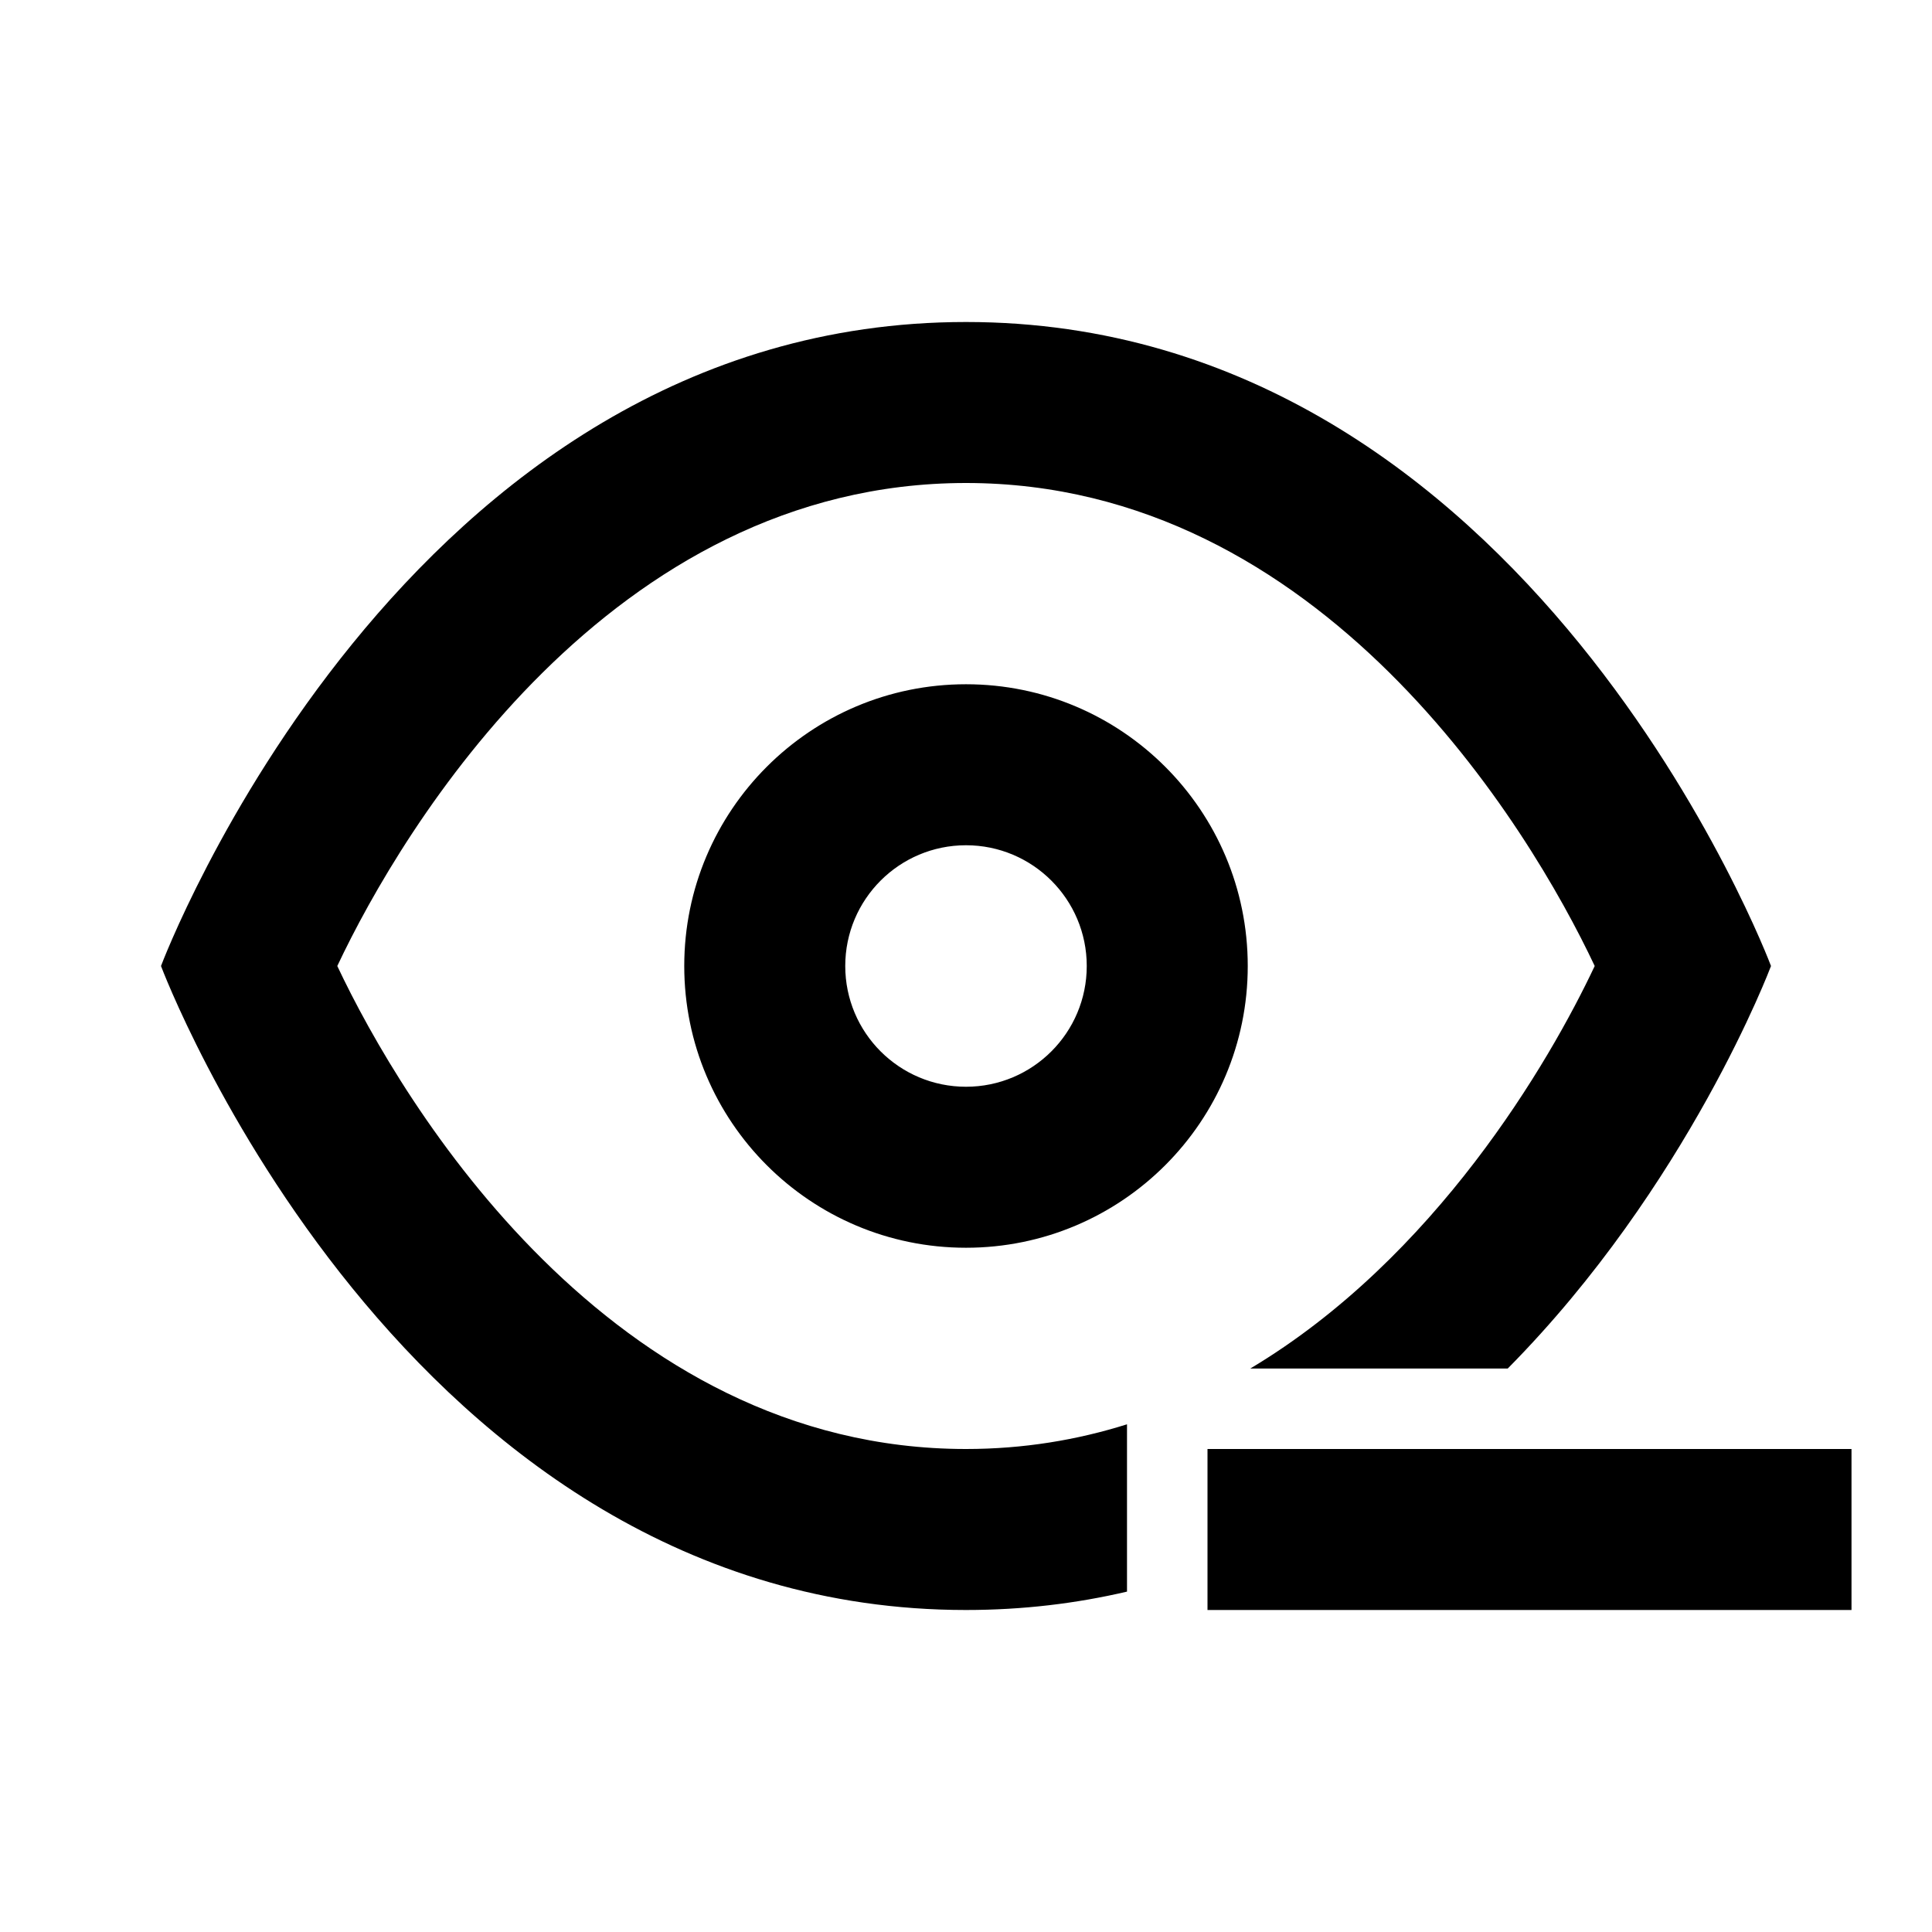
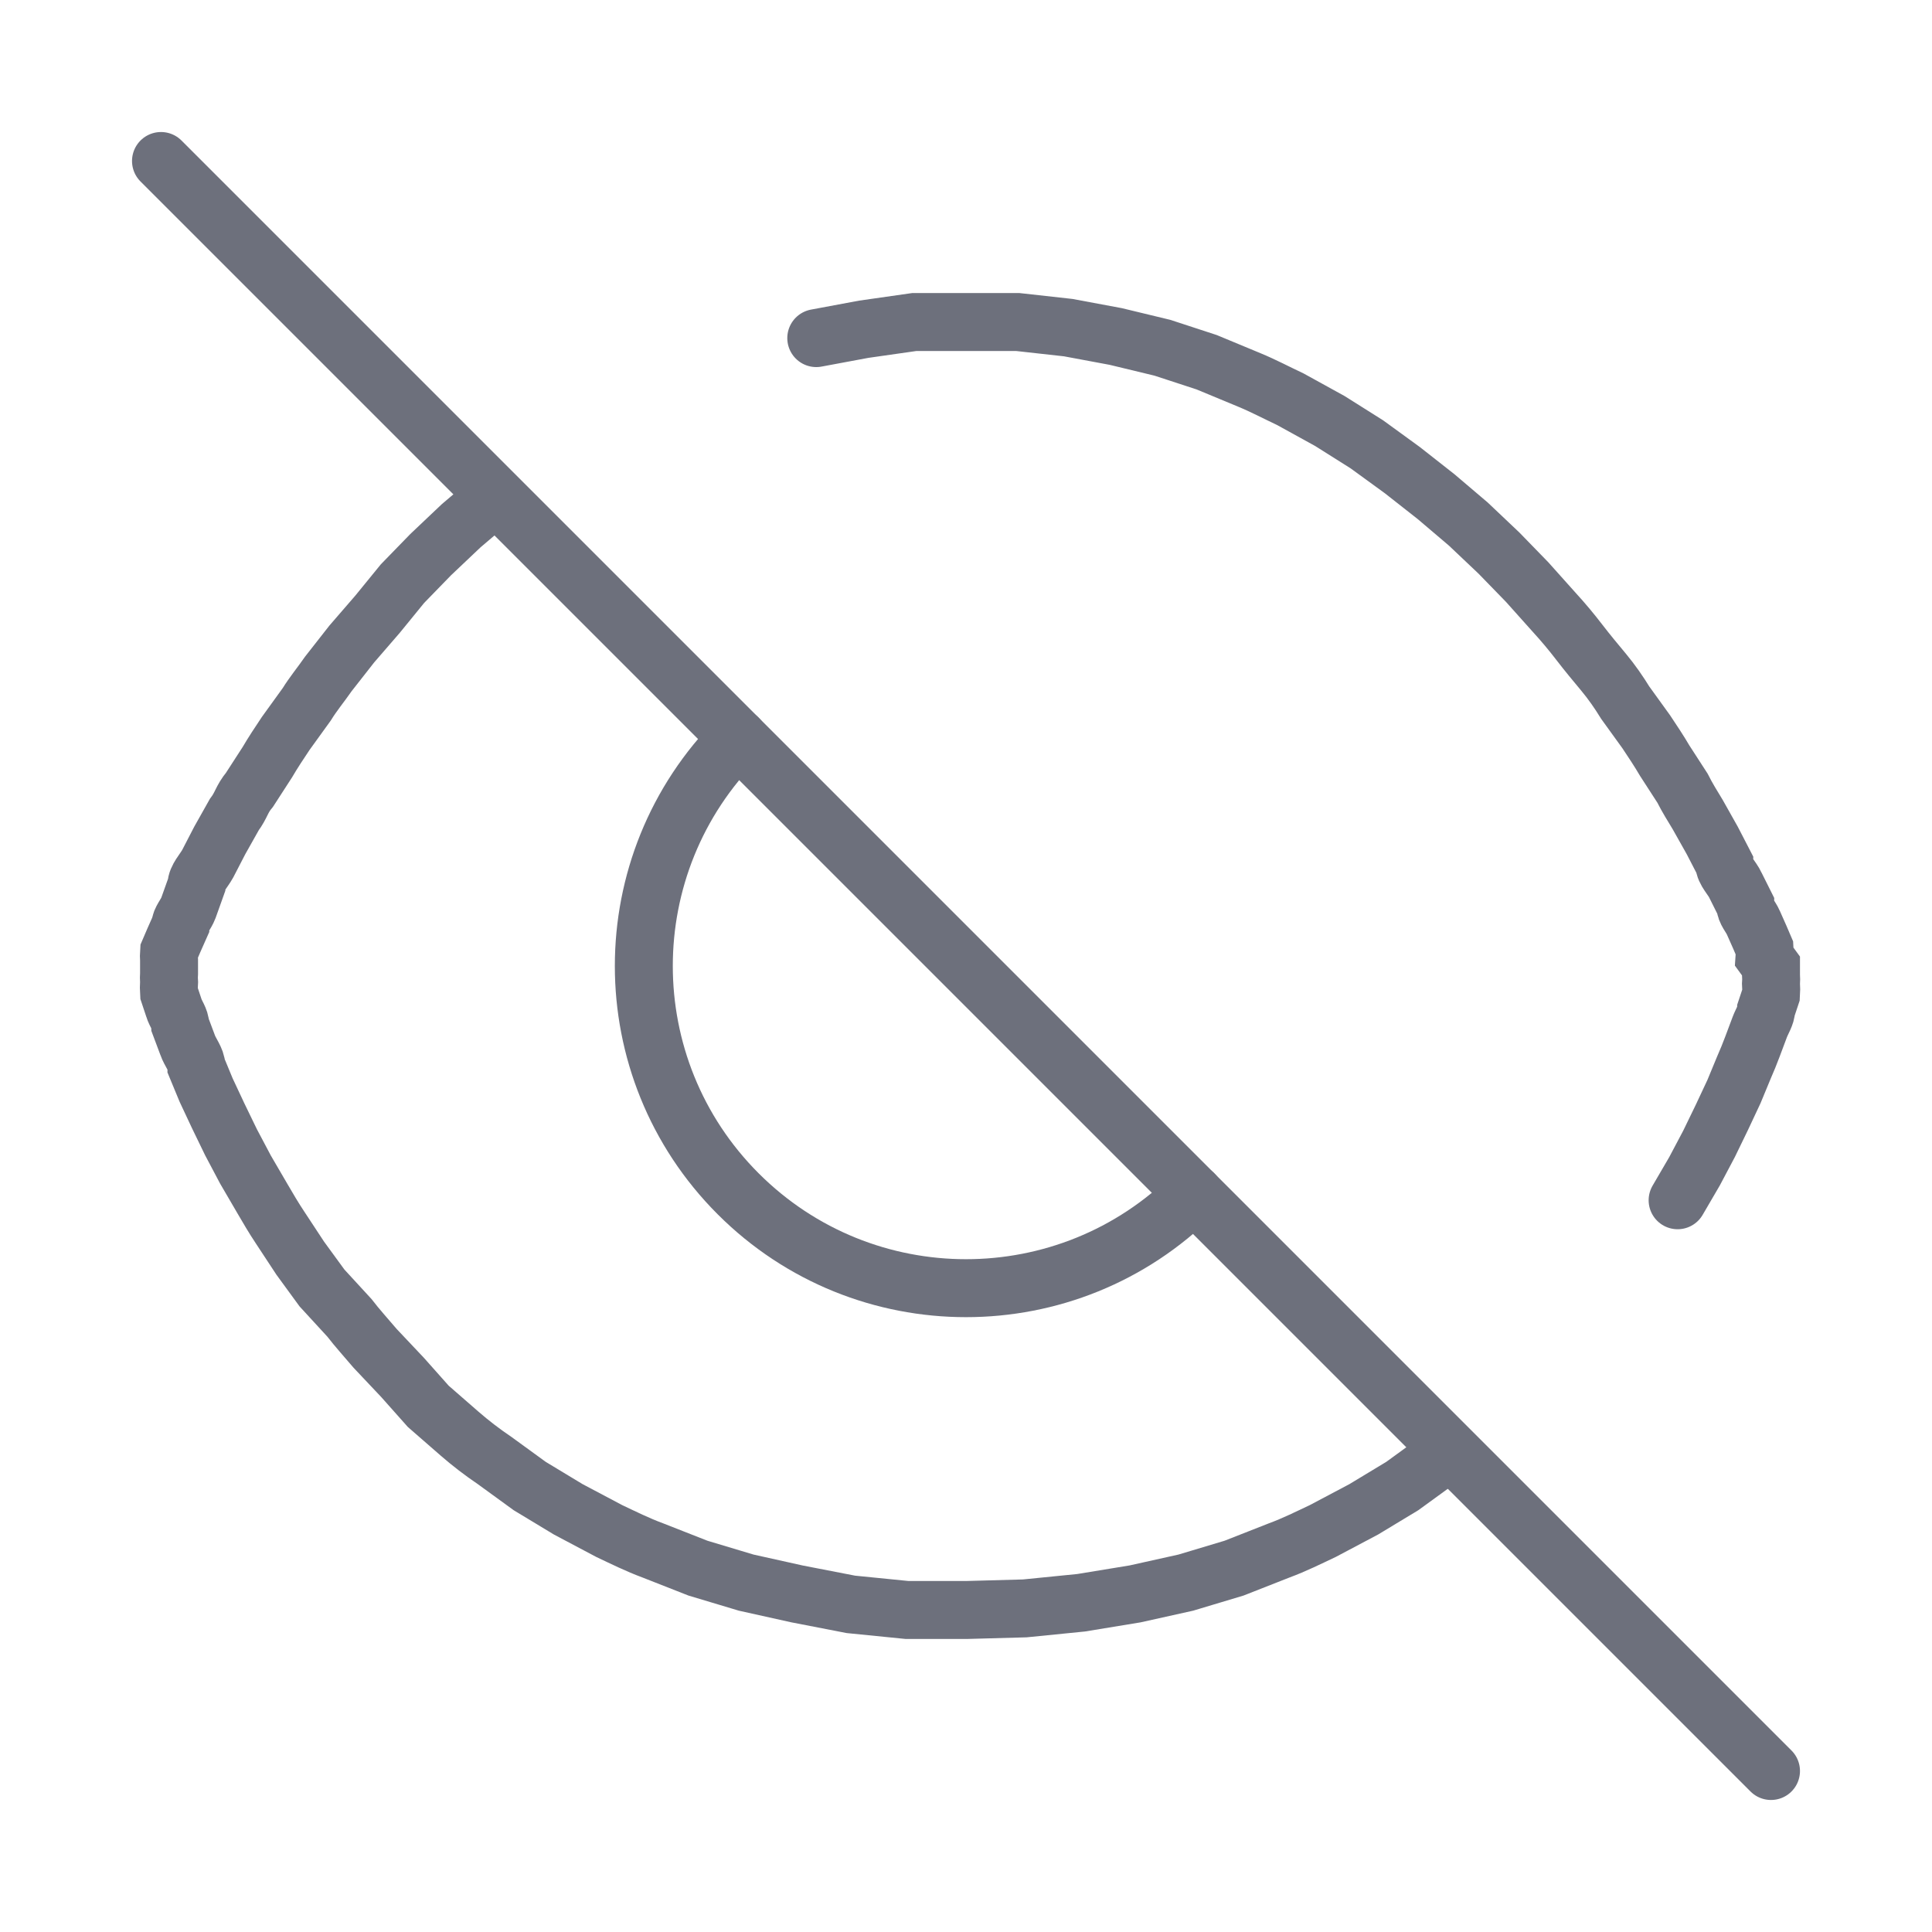
- <svg xmlns="http://www.w3.org/2000/svg" viewBox="0 0 512 512" version="1.1" fill="#000000">
+ <svg xmlns="http://www.w3.org/2000/svg" viewBox="0 0 24 24" fill="none" stroke="#6D707C" stroke-width="0.72" stroke-linecap="round" stroke-linejoin="miter">
  <g id="SVGRepo_bgCarrier" stroke-width="0" />
  <g id="SVGRepo_tracerCarrier" stroke-linecap="round" stroke-linejoin="round" />
  <g id="SVGRepo_iconCarrier">
-     <g id="Page-1" stroke="none" stroke-width="1" fill="none" fill-rule="evenodd">
-       <g id="icon" fill="#000000" transform="translate(42.66667, 85.33333)">
-         <path d="M213.333,1.42108547e-14 C362.667,1.42108547e-14 426.667,170.667 426.667,170.667 C426.667,170.667 404.829,228.901 356.902,277.335 L288.68,277.337 C337.681,248.063 367.936,196.172 379.947,170.667 C362.667,133.973 307.627,42.667 213.333,42.667 C119.04,42.667 64,133.973 46.72,170.667 C64,207.36 119.04,298.667 213.333,298.667 C228.58,298.667 242.801,296.279 256.001,292.122 L256.002,336.46 C242.635,339.591 228.42,341.333 213.333,341.333 C64,341.333 3.55271368e-14,170.667 3.55271368e-14,170.667 C3.55271368e-14,170.667 64,1.42108547e-14 213.333,1.42108547e-14 Z M448,298.667 L448,341.333 L277.333,341.333 L277.333,298.667 L448,298.667 Z M213.333,96 C254.571,96 288,129.429 288,170.667 C288,211.904 254.571,245.333 213.333,245.333 C172.096,245.333 138.667,211.904 138.667,170.667 C138.667,129.429 172.096,96 213.333,96 Z M213.333,138.667 C195.66,138.667 181.333,152.994 181.333,170.667 C181.333,188.34 195.66,202.667 213.333,202.667 C231.006,202.667 245.333,188.34 245.333,170.667 C245.333,152.994 231.006,138.667 213.333,138.667 Z" id="Combined-Shape"> </path>
-       </g>
-     </g>
+     <path d="M9.14,9a4,4,0,0,0,5.65,5.65Z" fill="" opacity="0.1" stroke-width="0" />
+     <path d="M17.86,18.14l-.44.32-.48.29-.51.27c-.17.08-.35.17-.54.24l-.56.22-.6.18-.63.14-.67.11-.7.07L12,20l-.73,0-.7-.07L9.9,19.8l-.63-.14-.6-.18-.56-.22c-.19-.07-.37-.16-.54-.24l-.51-.27-.48-.29-.44-.32a4.46,4.46,0,0,1-.43-.33l-.39-.34L5,17.11l-.34-.36c-.11-.13-.22-.25-.32-.38L4,16l-.27-.37-.25-.38c-.08-.12-.15-.24-.22-.36l-.21-.36-.18-.34-.16-.33-.15-.32-.12-.29c0-.09-.08-.18-.11-.27l-.09-.24c0-.08-.06-.15-.08-.22l-.06-.18a1,1,0,0,1,0-.14.76.76,0,0,1,0-.11V12l0-.07a.76.76,0,0,1,0-.11l.06-.14.08-.18c0-.07.07-.14.1-.22L2.44,11c0-.09.09-.18.14-.27l.15-.29.18-.32C3,10,3,9.93,3.1,9.81l.22-.34c.07-.12.15-.24.23-.36l.26-.36c.08-.13.18-.25.27-.38L4.37,8l.32-.37L5,7.25l.35-.36.38-.36.4-.34" />
+     <path d="M10.14,4.2l.59-.11L11.36,4,12,4l.64,0,.63.07.59.11.58.14.55.18.53.22c.17.07.34.16.51.24l.49.27.46.29.44.32.42.33.4.34.38.36.35.36.34.38c.11.12.21.24.31.37s.2.25.3.37.19.25.27.38l.26.36c.08.12.16.24.23.36l.22.34c.06.12.13.23.19.33l.18.32.15.29c0,.09.1.18.14.27l.12.24c0,.08.07.15.1.22l.08.18.06.14a.76.76,0,0,1,0,.11L22,12v.11a.76.76,0,0,1,0,.11,1,1,0,0,1,0,.14l-.06.18c0,.07-.05.14-.08.22s-.06.16-.09.24-.07.18-.11.27l-.12.29-.15.32-.16.33-.18.34-.21.36" />
+     <path d="M14.83,14.83A4,4,0,0,1,9.17,9.17" />
+     <line x1="2" y1="2" x2="22" y2="22" />
  </g>
</svg>
